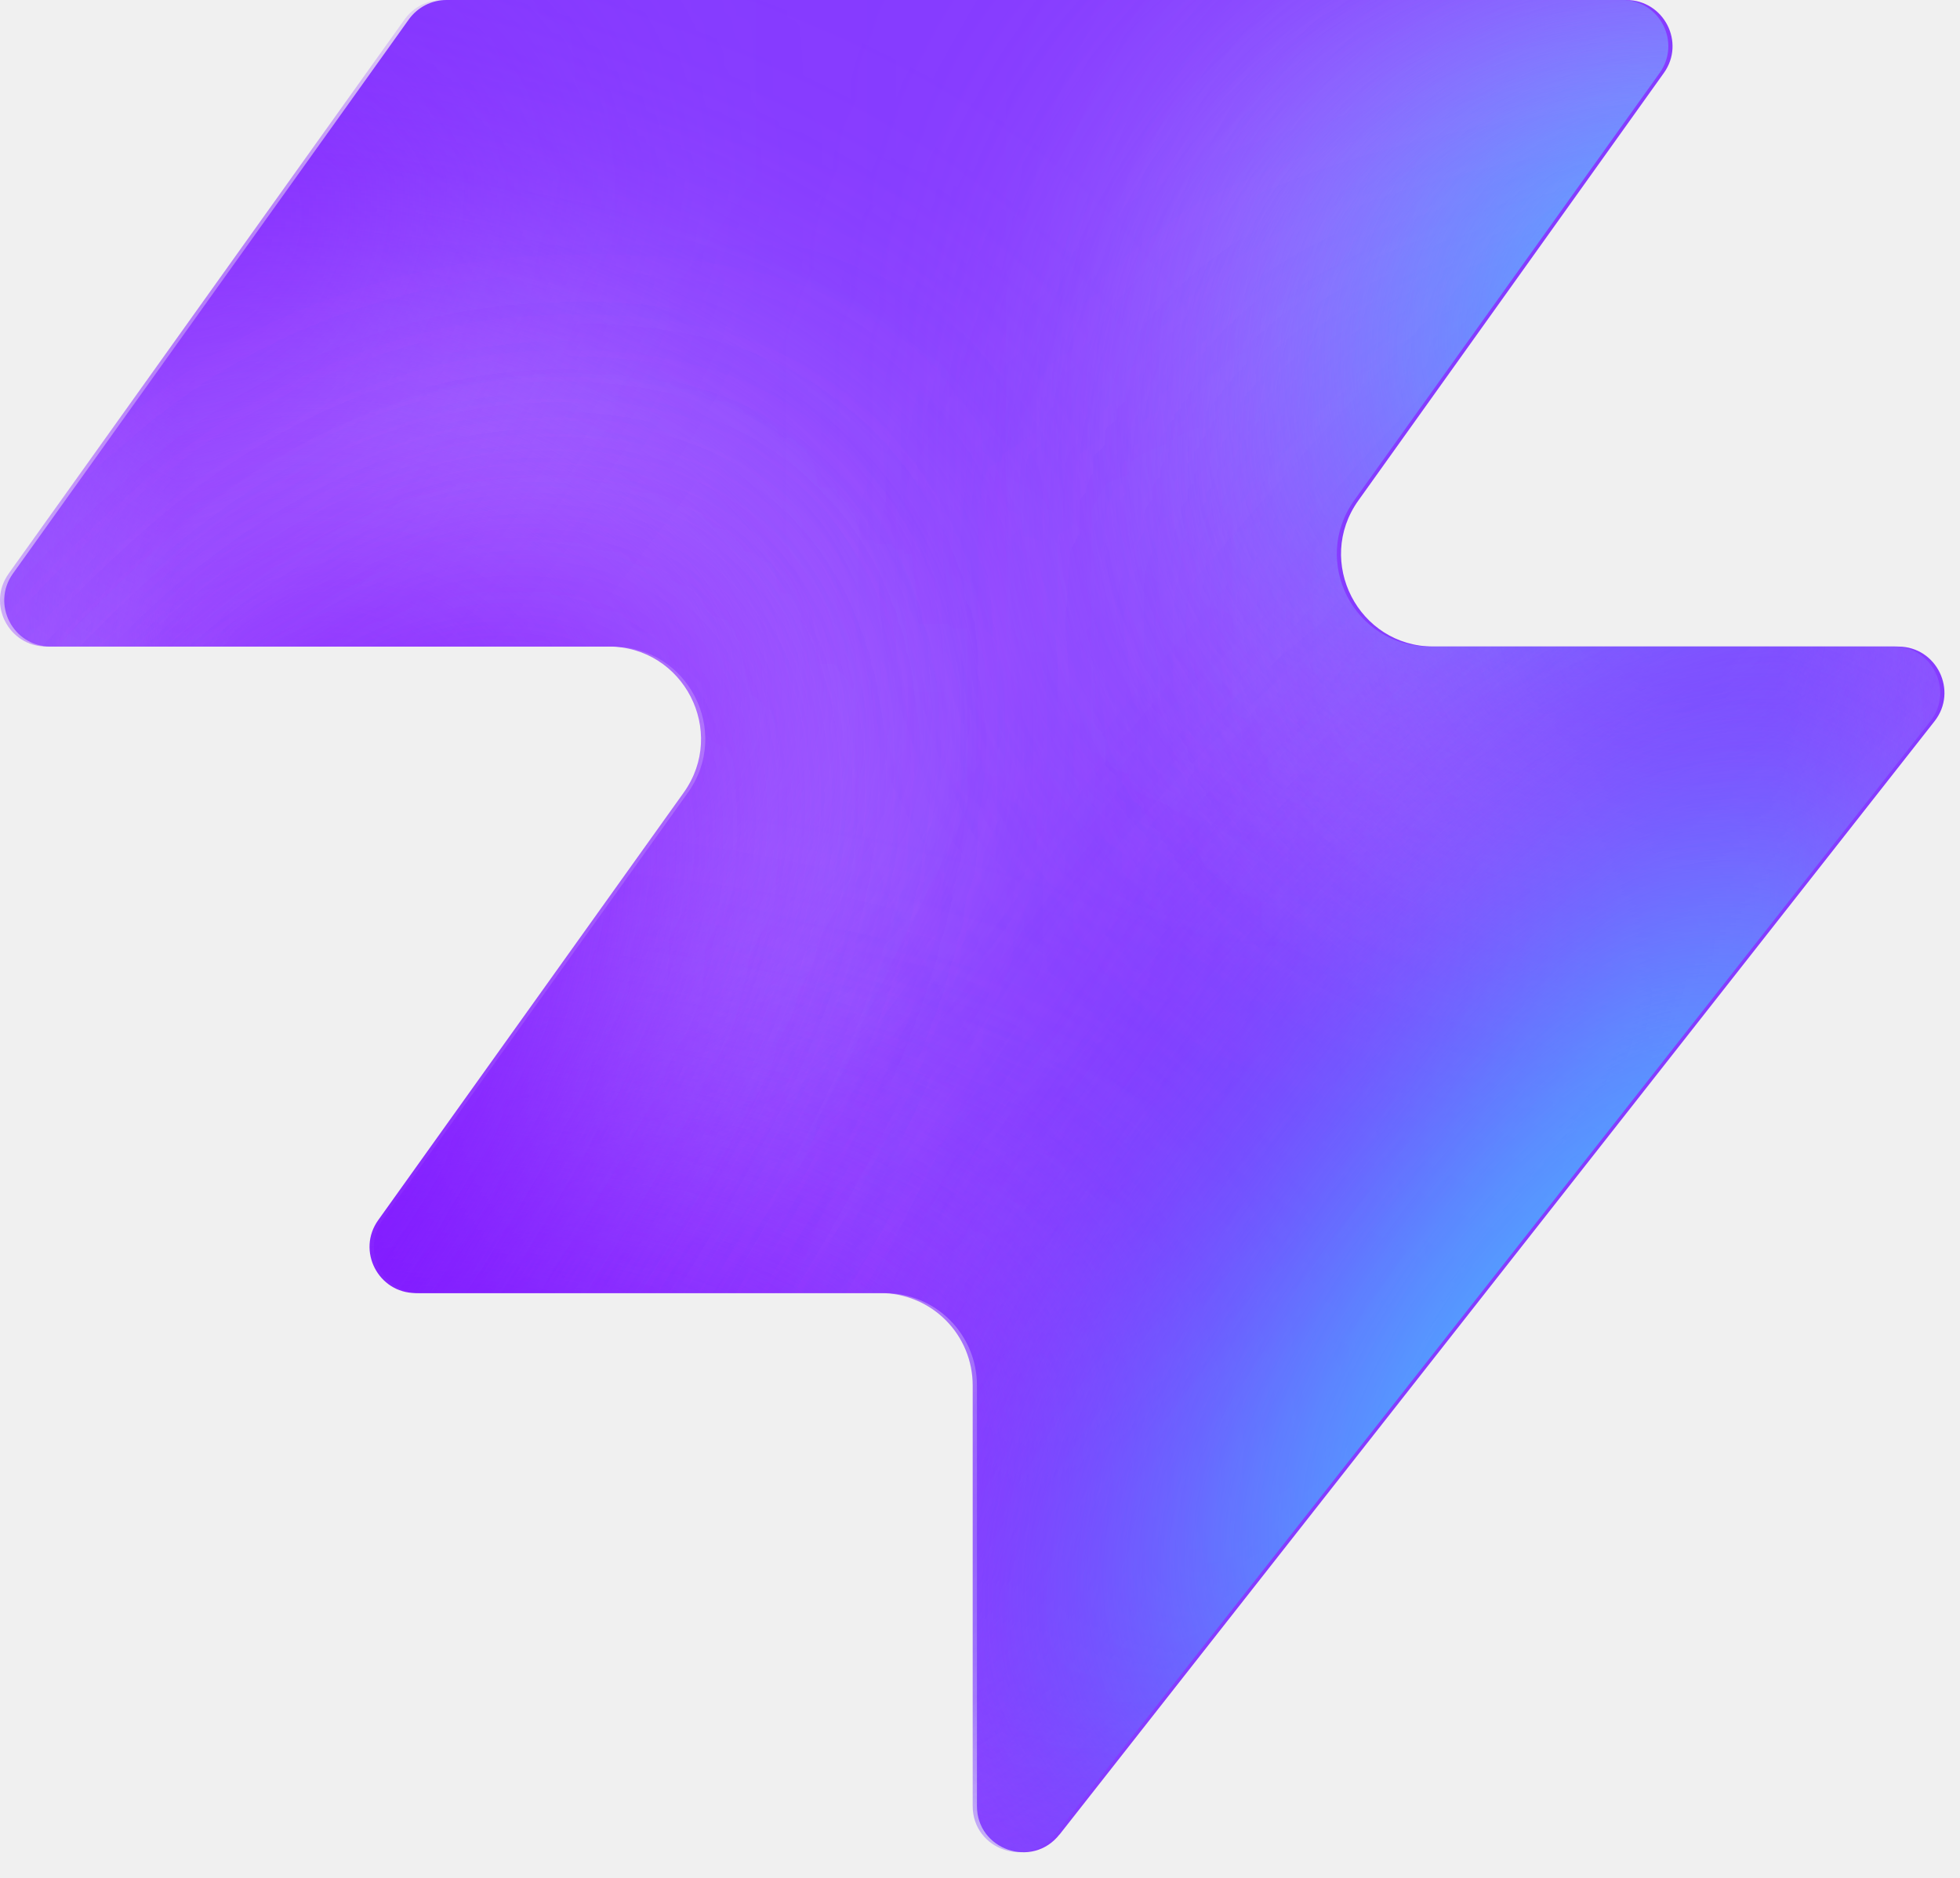
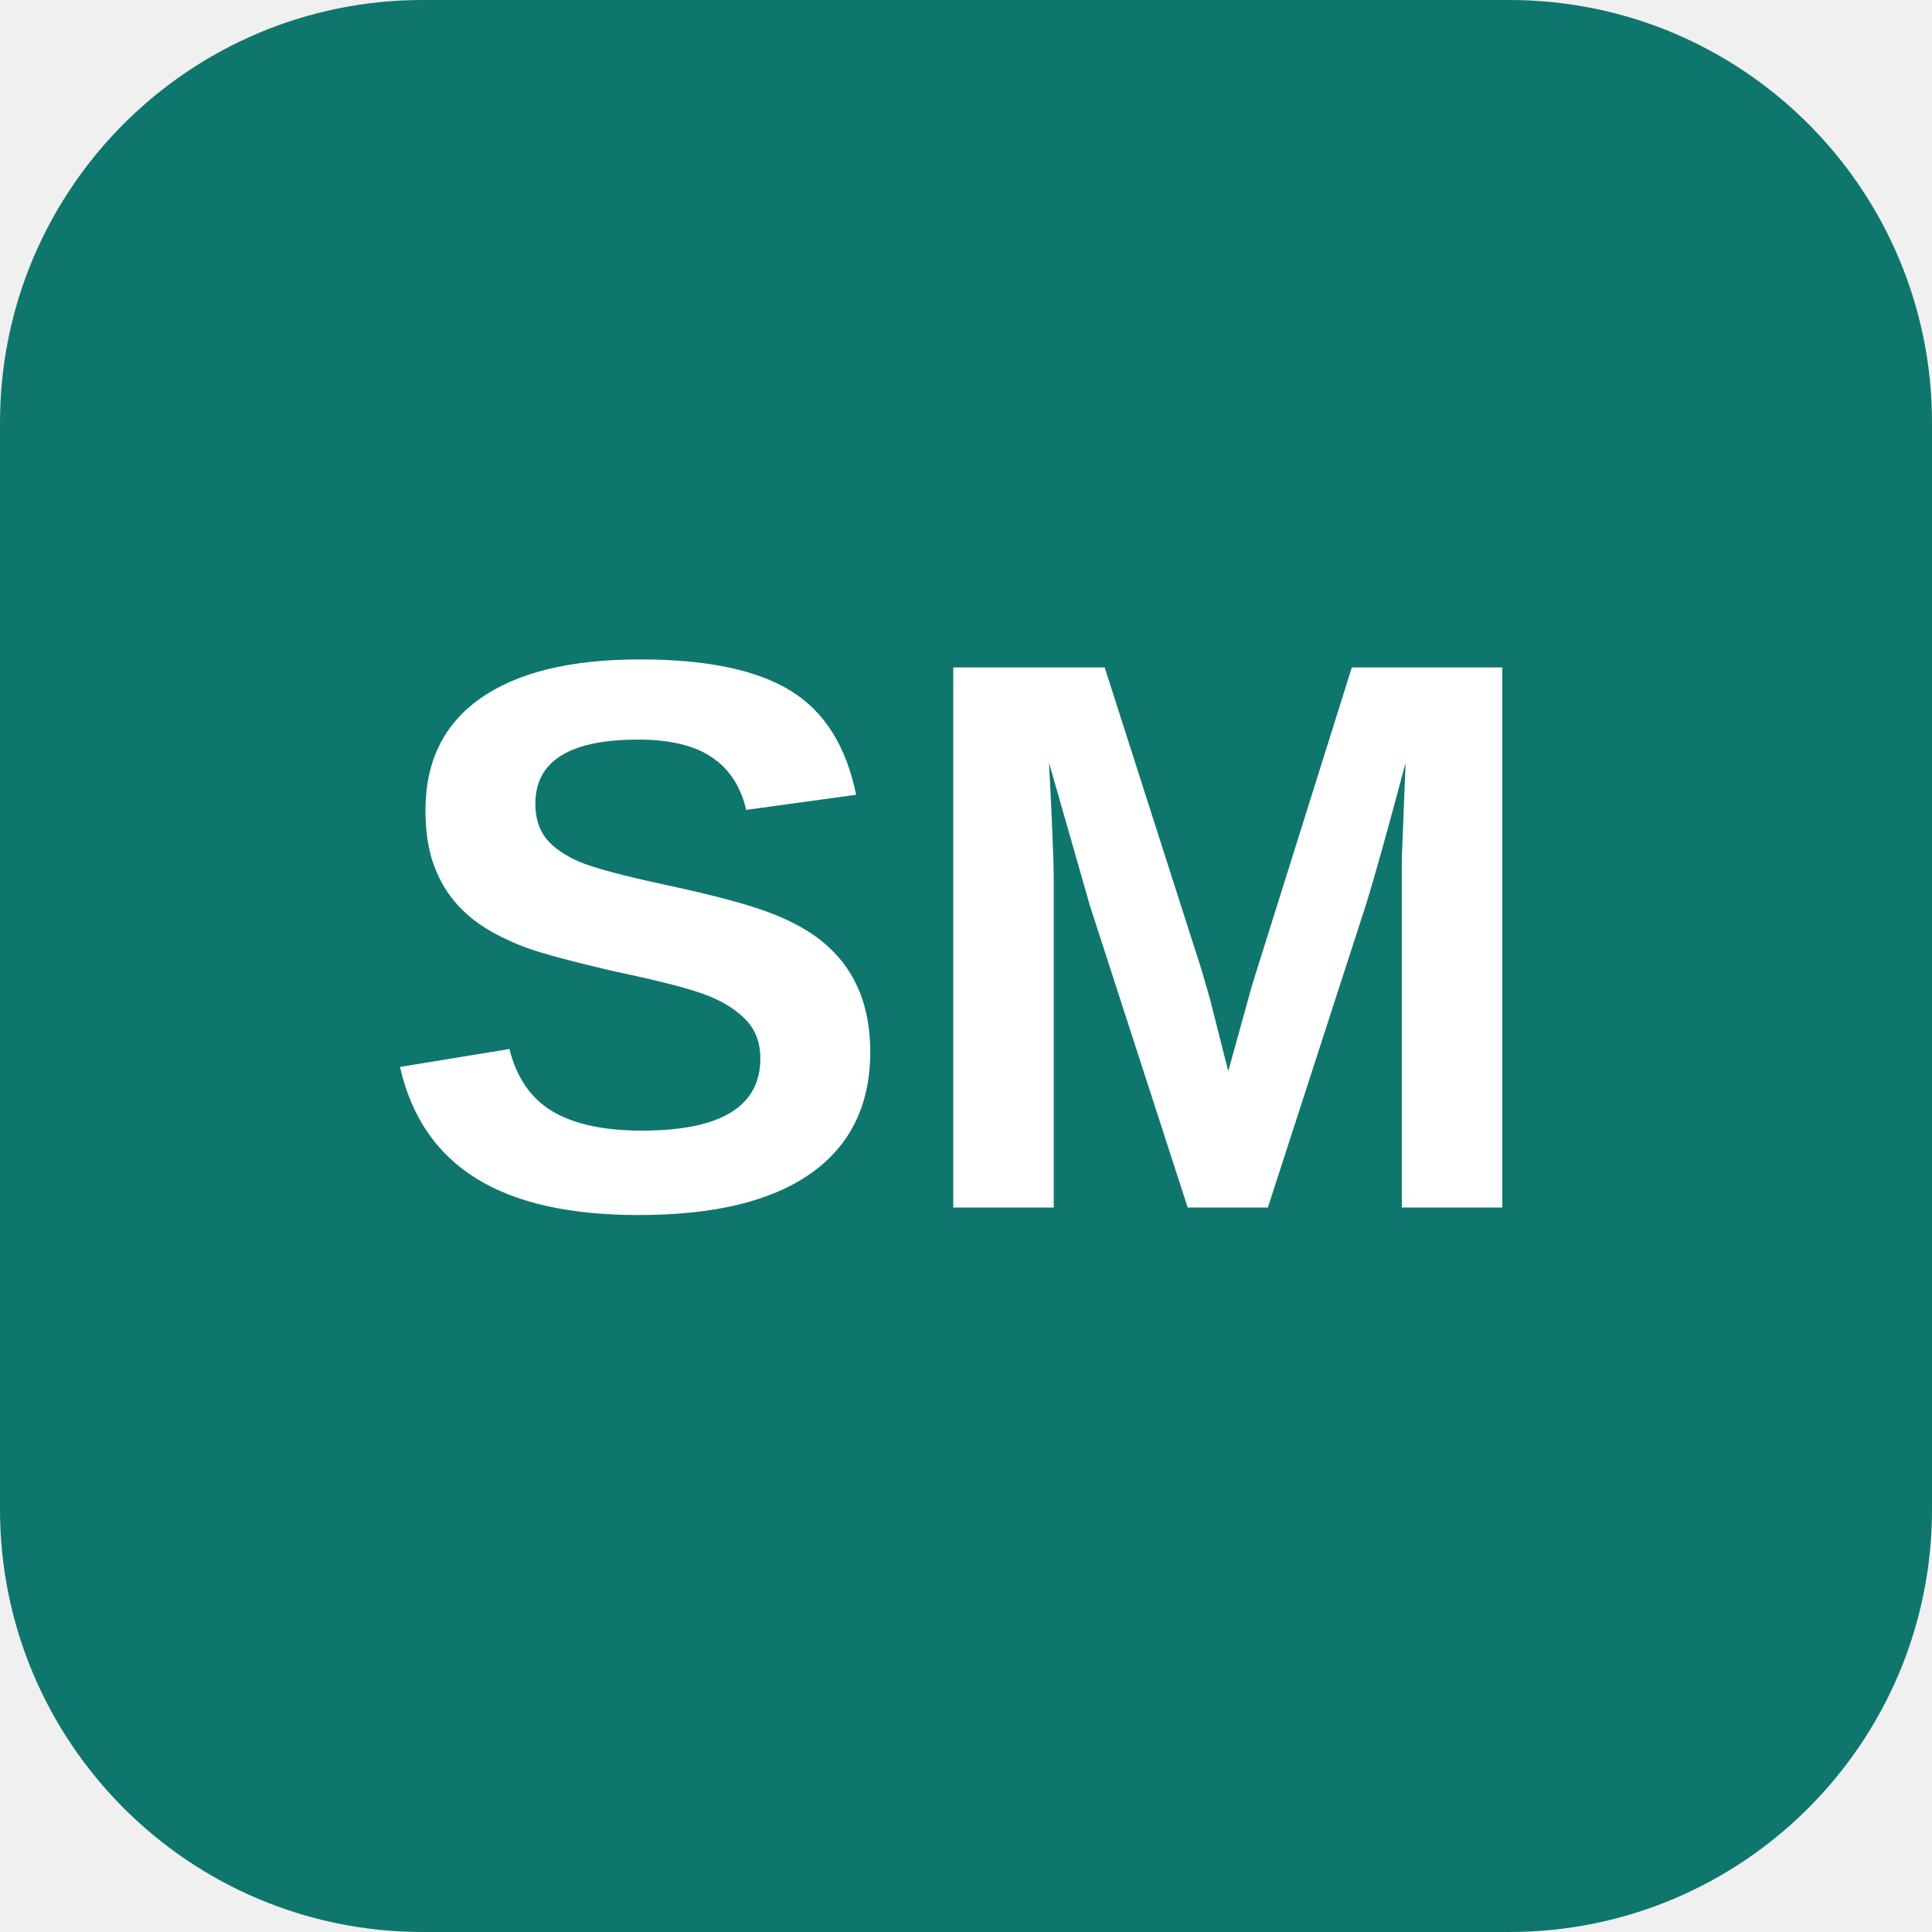
- <svg xmlns="http://www.w3.org/2000/svg" width="48" height="46" fill="none" viewBox="0 0 48 46">
-   <path fill="#863bff" d="M25.946 44.938c-.664.845-2.021.375-2.021-.698V33.937a2.26 2.26 0 0 0-2.262-2.262H10.287c-.92 0-1.456-1.04-.92-1.788l7.48-10.471c1.07-1.497 0-3.578-1.842-3.578H1.237c-.92 0-1.456-1.04-.92-1.788L10.013.474c.214-.297.556-.474.92-.474h28.894c.92 0 1.456 1.04.92 1.788l-7.48 10.471c-1.07 1.498 0 3.579 1.842 3.579h11.377c.943 0 1.473 1.088.89 1.83L25.947 44.94z" style="fill:#863bff;fill:color(display-p3 .525 .23 1);fill-opacity:1" />
-   <mask id="a" width="48" height="46" x="0" y="0" maskUnits="userSpaceOnUse" style="mask-type:alpha">
-     <path fill="#000" d="M25.842 44.938c-.664.844-2.021.375-2.021-.698V33.937a2.26 2.26 0 0 0-2.262-2.262H10.183c-.92 0-1.456-1.04-.92-1.788l7.48-10.471c1.07-1.498 0-3.579-1.842-3.579H1.133c-.92 0-1.456-1.04-.92-1.787L9.91.473c.214-.297.556-.474.92-.474h28.894c.92 0 1.456 1.04.92 1.788l-7.48 10.471c-1.07 1.498 0 3.578 1.842 3.578h11.377c.943 0 1.473 1.088.89 1.832L25.843 44.94z" style="fill:#000;fill-opacity:1" />
-   </mask>
-   <g mask="url(#a)">
-     <g filter="url(#b)">
-       <ellipse cx="5.508" cy="14.704" fill="#ede6ff" rx="5.508" ry="14.704" style="fill:#ede6ff;fill:color(display-p3 .927 .903 1);fill-opacity:1" transform="matrix(.00324 1 1 -.00324 -4.47 31.516)" />
-     </g>
-     <g filter="url(#c)">
-       <ellipse cx="10.399" cy="29.851" fill="#ede6ff" rx="10.399" ry="29.851" style="fill:#ede6ff;fill:color(display-p3 .927 .903 1);fill-opacity:1" transform="matrix(.00324 1 1 -.00324 -39.328 7.883)" />
-     </g>
-     <g filter="url(#d)">
-       <ellipse cx="5.508" cy="30.487" fill="#7e14ff" rx="5.508" ry="30.487" style="fill:#7e14ff;fill:color(display-p3 .492 .077 1);fill-opacity:1" transform="rotate(89.814 -25.913 -14.639)scale(1 -1)" />
-     </g>
-     <g filter="url(#e)">
-       <ellipse cx="5.508" cy="30.599" fill="#7e14ff" rx="5.508" ry="30.599" style="fill:#7e14ff;fill:color(display-p3 .492 .077 1);fill-opacity:1" transform="rotate(89.814 -32.644 -3.334)scale(1 -1)" />
-     </g>
-     <g filter="url(#f)">
-       <ellipse cx="5.508" cy="30.599" fill="#7e14ff" rx="5.508" ry="30.599" style="fill:#7e14ff;fill:color(display-p3 .492 .077 1);fill-opacity:1" transform="matrix(.00324 1 1 -.00324 -34.34 30.47)" />
-     </g>
-     <g filter="url(#g)">
-       <ellipse cx="14.072" cy="22.078" fill="#ede6ff" rx="14.072" ry="22.078" style="fill:#ede6ff;fill:color(display-p3 .927 .903 1);fill-opacity:1" transform="rotate(93.35 24.506 48.493)scale(-1 1)" />
-     </g>
-     <g filter="url(#h)">
-       <ellipse cx="3.47" cy="21.501" fill="#7e14ff" rx="3.47" ry="21.501" style="fill:#7e14ff;fill:color(display-p3 .492 .077 1);fill-opacity:1" transform="rotate(89.009 28.708 47.59)scale(-1 1)" />
-     </g>
-     <g filter="url(#i)">
-       <ellipse cx="3.47" cy="21.501" fill="#7e14ff" rx="3.47" ry="21.501" style="fill:#7e14ff;fill:color(display-p3 .492 .077 1);fill-opacity:1" transform="rotate(89.009 28.708 47.59)scale(-1 1)" />
-     </g>
-     <g filter="url(#j)">
-       <ellipse cx=".387" cy="8.972" fill="#7e14ff" rx="4.407" ry="29.108" style="fill:#7e14ff;fill:color(display-p3 .492 .077 1);fill-opacity:1" transform="rotate(39.51 .387 8.972)" />
-     </g>
-     <g filter="url(#k)">
-       <ellipse cx="47.523" cy="-6.092" fill="#7e14ff" rx="4.407" ry="29.108" style="fill:#7e14ff;fill:color(display-p3 .492 .077 1);fill-opacity:1" transform="rotate(37.892 47.523 -6.092)" />
-     </g>
-     <g filter="url(#l)">
-       <ellipse cx="41.412" cy="6.333" fill="#47bfff" rx="5.971" ry="9.665" style="fill:#47bfff;fill:color(display-p3 .28 .748 1);fill-opacity:1" transform="rotate(37.892 41.412 6.333)" />
-     </g>
-     <g filter="url(#m)">
-       <ellipse cx="-1.879" cy="38.332" fill="#7e14ff" rx="4.407" ry="29.108" style="fill:#7e14ff;fill:color(display-p3 .492 .077 1);fill-opacity:1" transform="rotate(37.892 -1.88 38.332)" />
-     </g>
-     <g filter="url(#n)">
-       <ellipse cx="-1.879" cy="38.332" fill="#7e14ff" rx="4.407" ry="29.108" style="fill:#7e14ff;fill:color(display-p3 .492 .077 1);fill-opacity:1" transform="rotate(37.892 -1.88 38.332)" />
-     </g>
-     <g filter="url(#o)">
-       <ellipse cx="35.651" cy="29.907" fill="#7e14ff" rx="4.407" ry="29.108" style="fill:#7e14ff;fill:color(display-p3 .492 .077 1);fill-opacity:1" transform="rotate(37.892 35.651 29.907)" />
-     </g>
-     <g filter="url(#p)">
-       <ellipse cx="38.418" cy="32.4" fill="#47bfff" rx="5.971" ry="15.297" style="fill:#47bfff;fill:color(display-p3 .28 .748 1);fill-opacity:1" transform="rotate(37.892 38.418 32.4)" />
-     </g>
-   </g>
-   <defs>
-     <filter id="b" width="60.045" height="41.654" x="-19.77" y="16.149" color-interpolation-filters="sRGB" filterUnits="userSpaceOnUse">
-       <feFlood flood-opacity="0" result="BackgroundImageFix" />
-       <feBlend in="SourceGraphic" in2="BackgroundImageFix" result="shape" />
-       <feGaussianBlur result="effect1_foregroundBlur_2002_17158" stdDeviation="7.659" />
-     </filter>
-     <filter id="c" width="90.34" height="51.437" x="-54.613" y="-7.533" color-interpolation-filters="sRGB" filterUnits="userSpaceOnUse">
-       <feFlood flood-opacity="0" result="BackgroundImageFix" />
-       <feBlend in="SourceGraphic" in2="BackgroundImageFix" result="shape" />
-       <feGaussianBlur result="effect1_foregroundBlur_2002_17158" stdDeviation="7.659" />
-     </filter>
-     <filter id="d" width="79.355" height="29.4" x="-49.64" y="2.03" color-interpolation-filters="sRGB" filterUnits="userSpaceOnUse">
-       <feFlood flood-opacity="0" result="BackgroundImageFix" />
-       <feBlend in="SourceGraphic" in2="BackgroundImageFix" result="shape" />
-       <feGaussianBlur result="effect1_foregroundBlur_2002_17158" stdDeviation="4.596" />
-     </filter>
-     <filter id="e" width="79.579" height="29.4" x="-45.045" y="20.029" color-interpolation-filters="sRGB" filterUnits="userSpaceOnUse">
-       <feFlood flood-opacity="0" result="BackgroundImageFix" />
-       <feBlend in="SourceGraphic" in2="BackgroundImageFix" result="shape" />
-       <feGaussianBlur result="effect1_foregroundBlur_2002_17158" stdDeviation="4.596" />
-     </filter>
-     <filter id="f" width="79.579" height="29.4" x="-43.513" y="21.178" color-interpolation-filters="sRGB" filterUnits="userSpaceOnUse">
-       <feFlood flood-opacity="0" result="BackgroundImageFix" />
-       <feBlend in="SourceGraphic" in2="BackgroundImageFix" result="shape" />
-       <feGaussianBlur result="effect1_foregroundBlur_2002_17158" stdDeviation="4.596" />
-     </filter>
-     <filter id="g" width="74.749" height="58.852" x="15.756" y="-17.901" color-interpolation-filters="sRGB" filterUnits="userSpaceOnUse">
-       <feFlood flood-opacity="0" result="BackgroundImageFix" />
-       <feBlend in="SourceGraphic" in2="BackgroundImageFix" result="shape" />
-       <feGaussianBlur result="effect1_foregroundBlur_2002_17158" stdDeviation="7.659" />
-     </filter>
-     <filter id="h" width="61.377" height="25.362" x="23.548" y="2.284" color-interpolation-filters="sRGB" filterUnits="userSpaceOnUse">
-       <feFlood flood-opacity="0" result="BackgroundImageFix" />
-       <feBlend in="SourceGraphic" in2="BackgroundImageFix" result="shape" />
-       <feGaussianBlur result="effect1_foregroundBlur_2002_17158" stdDeviation="4.596" />
-     </filter>
-     <filter id="i" width="61.377" height="25.362" x="23.548" y="2.284" color-interpolation-filters="sRGB" filterUnits="userSpaceOnUse">
-       <feFlood flood-opacity="0" result="BackgroundImageFix" />
-       <feBlend in="SourceGraphic" in2="BackgroundImageFix" result="shape" />
-       <feGaussianBlur result="effect1_foregroundBlur_2002_17158" stdDeviation="4.596" />
-     </filter>
-     <filter id="j" width="56.045" height="63.649" x="-27.636" y="-22.853" color-interpolation-filters="sRGB" filterUnits="userSpaceOnUse">
-       <feFlood flood-opacity="0" result="BackgroundImageFix" />
-       <feBlend in="SourceGraphic" in2="BackgroundImageFix" result="shape" />
-       <feGaussianBlur result="effect1_foregroundBlur_2002_17158" stdDeviation="4.596" />
-     </filter>
-     <filter id="k" width="54.814" height="64.646" x="20.116" y="-38.415" color-interpolation-filters="sRGB" filterUnits="userSpaceOnUse">
-       <feFlood flood-opacity="0" result="BackgroundImageFix" />
-       <feBlend in="SourceGraphic" in2="BackgroundImageFix" result="shape" />
-       <feGaussianBlur result="effect1_foregroundBlur_2002_17158" stdDeviation="4.596" />
-     </filter>
-     <filter id="l" width="33.541" height="35.313" x="24.641" y="-11.323" color-interpolation-filters="sRGB" filterUnits="userSpaceOnUse">
-       <feFlood flood-opacity="0" result="BackgroundImageFix" />
-       <feBlend in="SourceGraphic" in2="BackgroundImageFix" result="shape" />
-       <feGaussianBlur result="effect1_foregroundBlur_2002_17158" stdDeviation="4.596" />
-     </filter>
-     <filter id="m" width="54.814" height="64.646" x="-29.286" y="6.009" color-interpolation-filters="sRGB" filterUnits="userSpaceOnUse">
-       <feFlood flood-opacity="0" result="BackgroundImageFix" />
-       <feBlend in="SourceGraphic" in2="BackgroundImageFix" result="shape" />
-       <feGaussianBlur result="effect1_foregroundBlur_2002_17158" stdDeviation="4.596" />
-     </filter>
-     <filter id="n" width="54.814" height="64.646" x="-29.286" y="6.009" color-interpolation-filters="sRGB" filterUnits="userSpaceOnUse">
-       <feFlood flood-opacity="0" result="BackgroundImageFix" />
-       <feBlend in="SourceGraphic" in2="BackgroundImageFix" result="shape" />
-       <feGaussianBlur result="effect1_foregroundBlur_2002_17158" stdDeviation="4.596" />
-     </filter>
-     <filter id="o" width="54.814" height="64.646" x="8.244" y="-2.416" color-interpolation-filters="sRGB" filterUnits="userSpaceOnUse">
-       <feFlood flood-opacity="0" result="BackgroundImageFix" />
-       <feBlend in="SourceGraphic" in2="BackgroundImageFix" result="shape" />
-       <feGaussianBlur result="effect1_foregroundBlur_2002_17158" stdDeviation="4.596" />
-     </filter>
-     <filter id="p" width="39.409" height="43.623" x="18.713" y="10.588" color-interpolation-filters="sRGB" filterUnits="userSpaceOnUse">
-       <feFlood flood-opacity="0" result="BackgroundImageFix" />
-       <feBlend in="SourceGraphic" in2="BackgroundImageFix" result="shape" />
-       <feGaussianBlur result="effect1_foregroundBlur_2002_17158" stdDeviation="4.596" />
-     </filter>
-   </defs>
+ <svg xmlns="http://www.w3.org/2000/svg" viewBox="0 0 64 64">
+   <rect width="64" height="64" rx="14" fill="#0f766e" />
+   <text x="32" y="40" text-anchor="middle" font-family="Arial, sans-serif" font-size="26" font-weight="700" fill="white">
+     SM
+   </text>
</svg>
